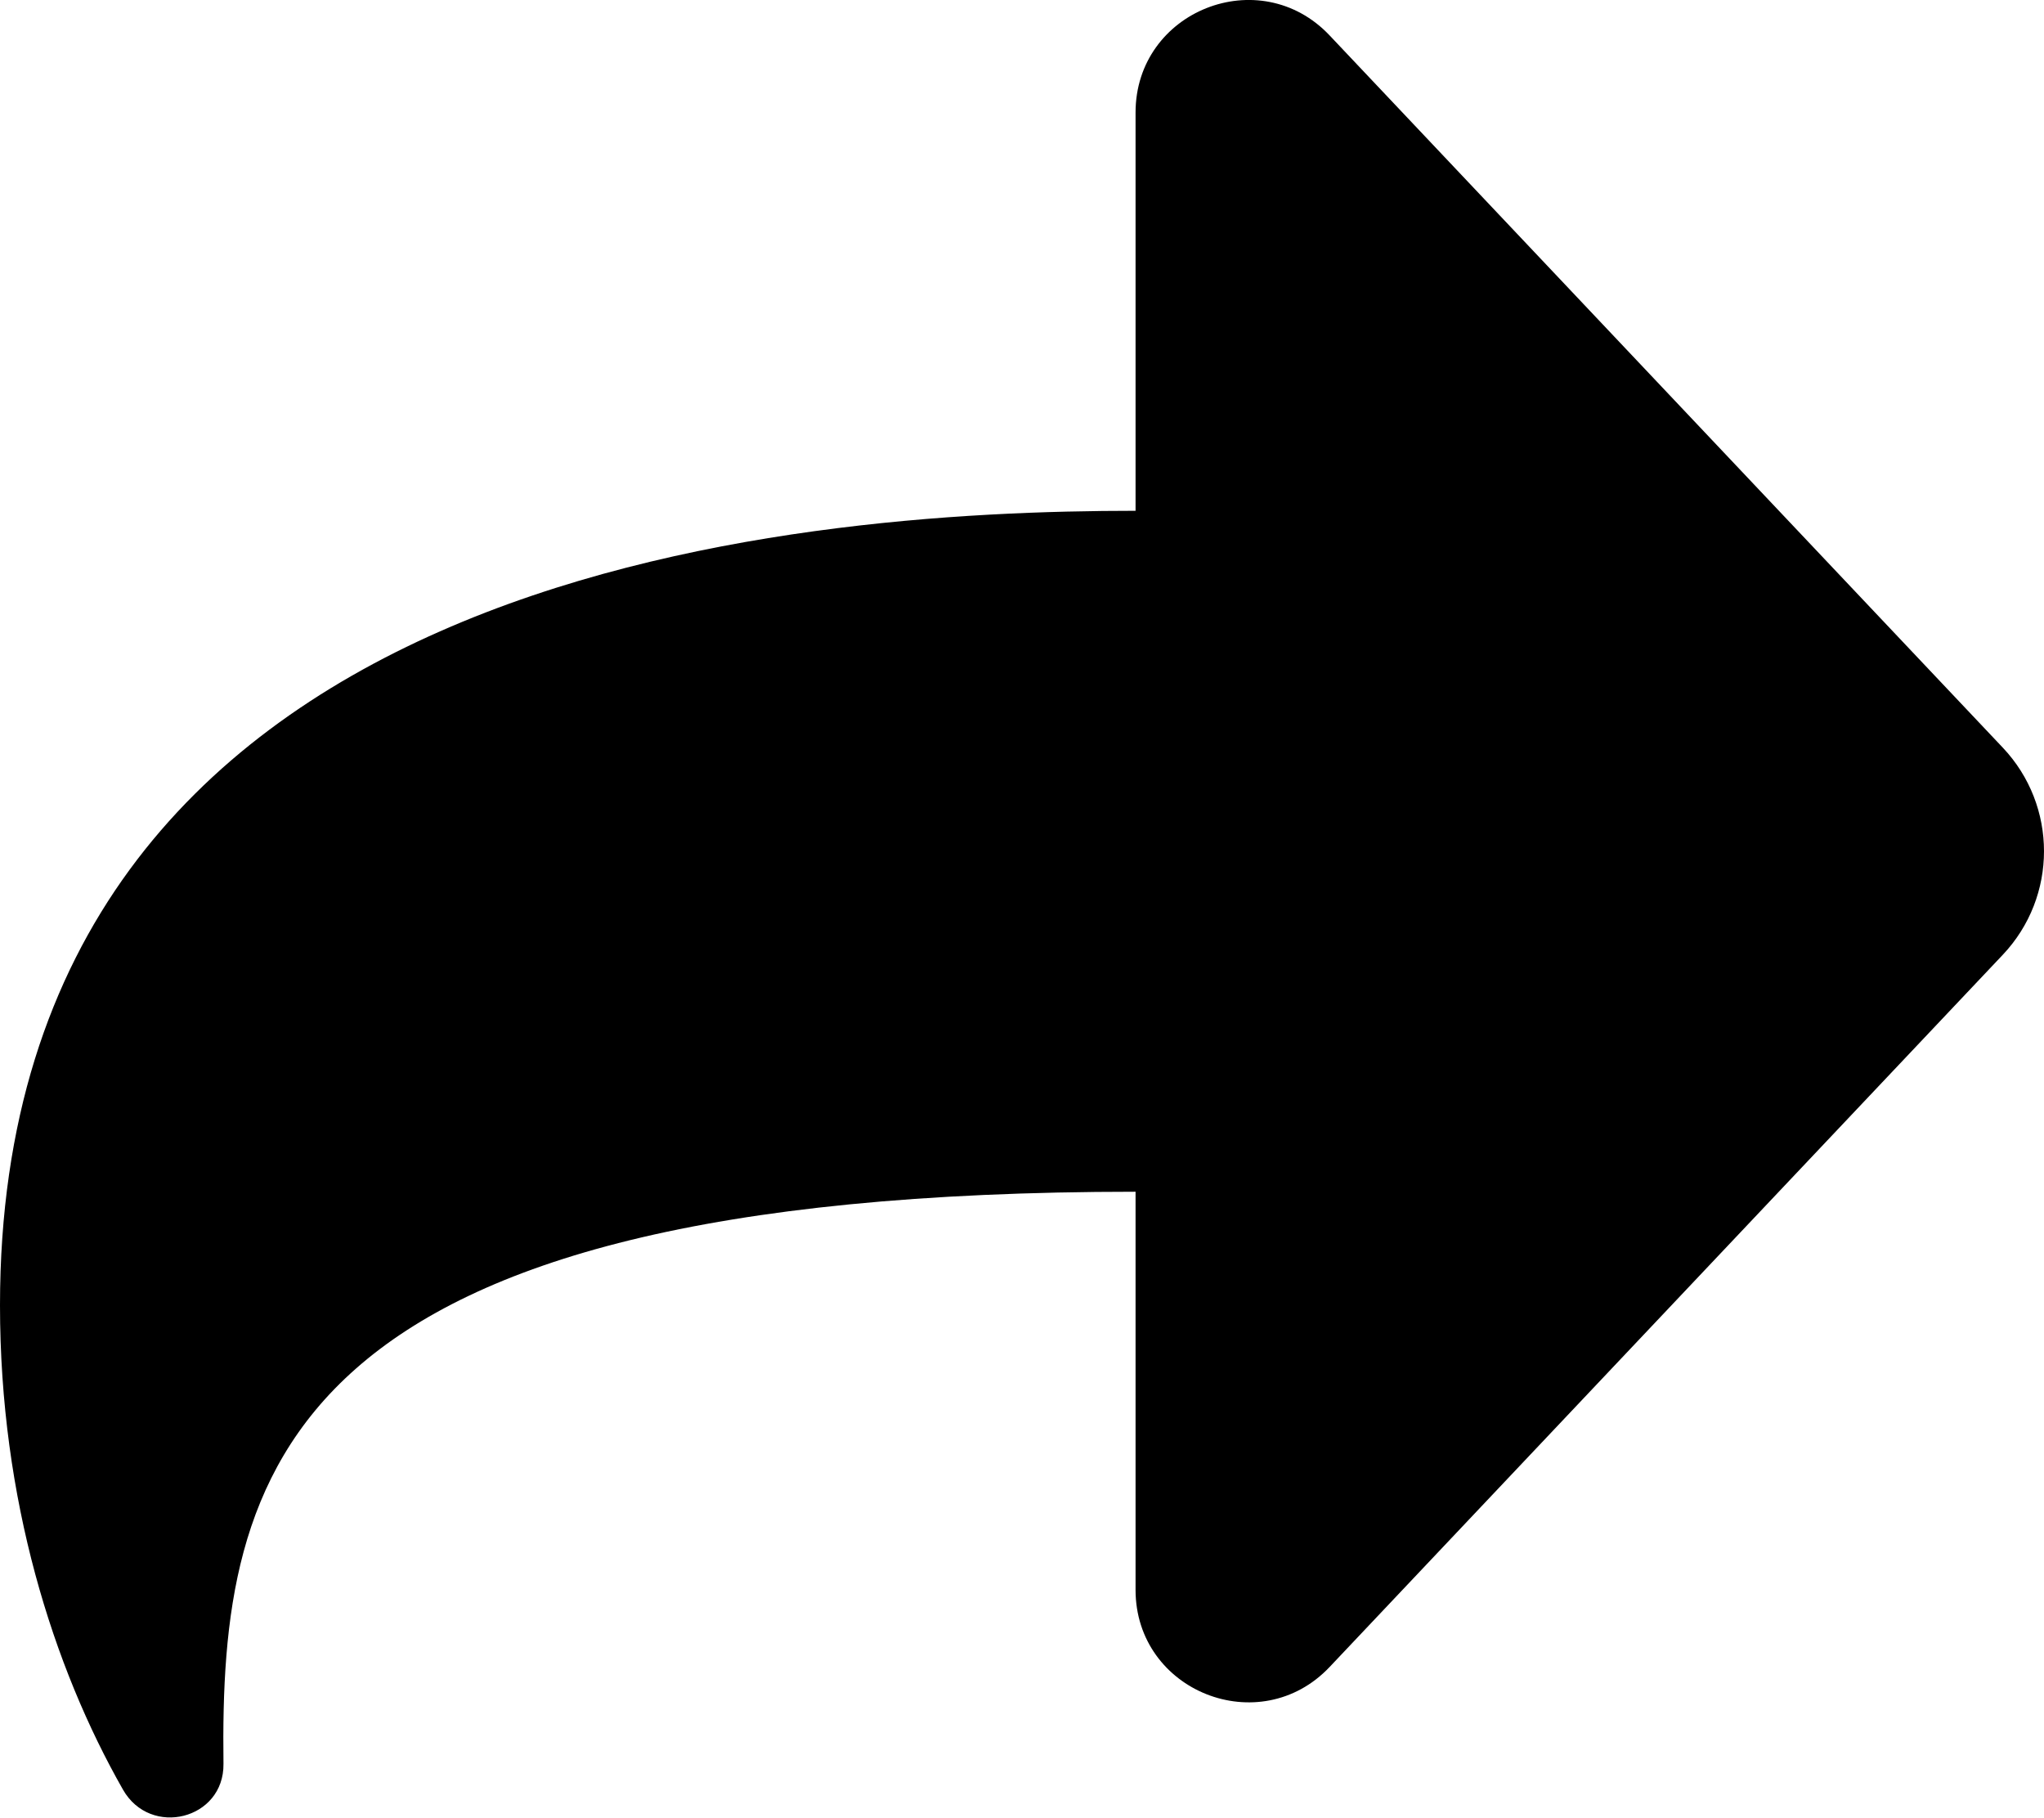
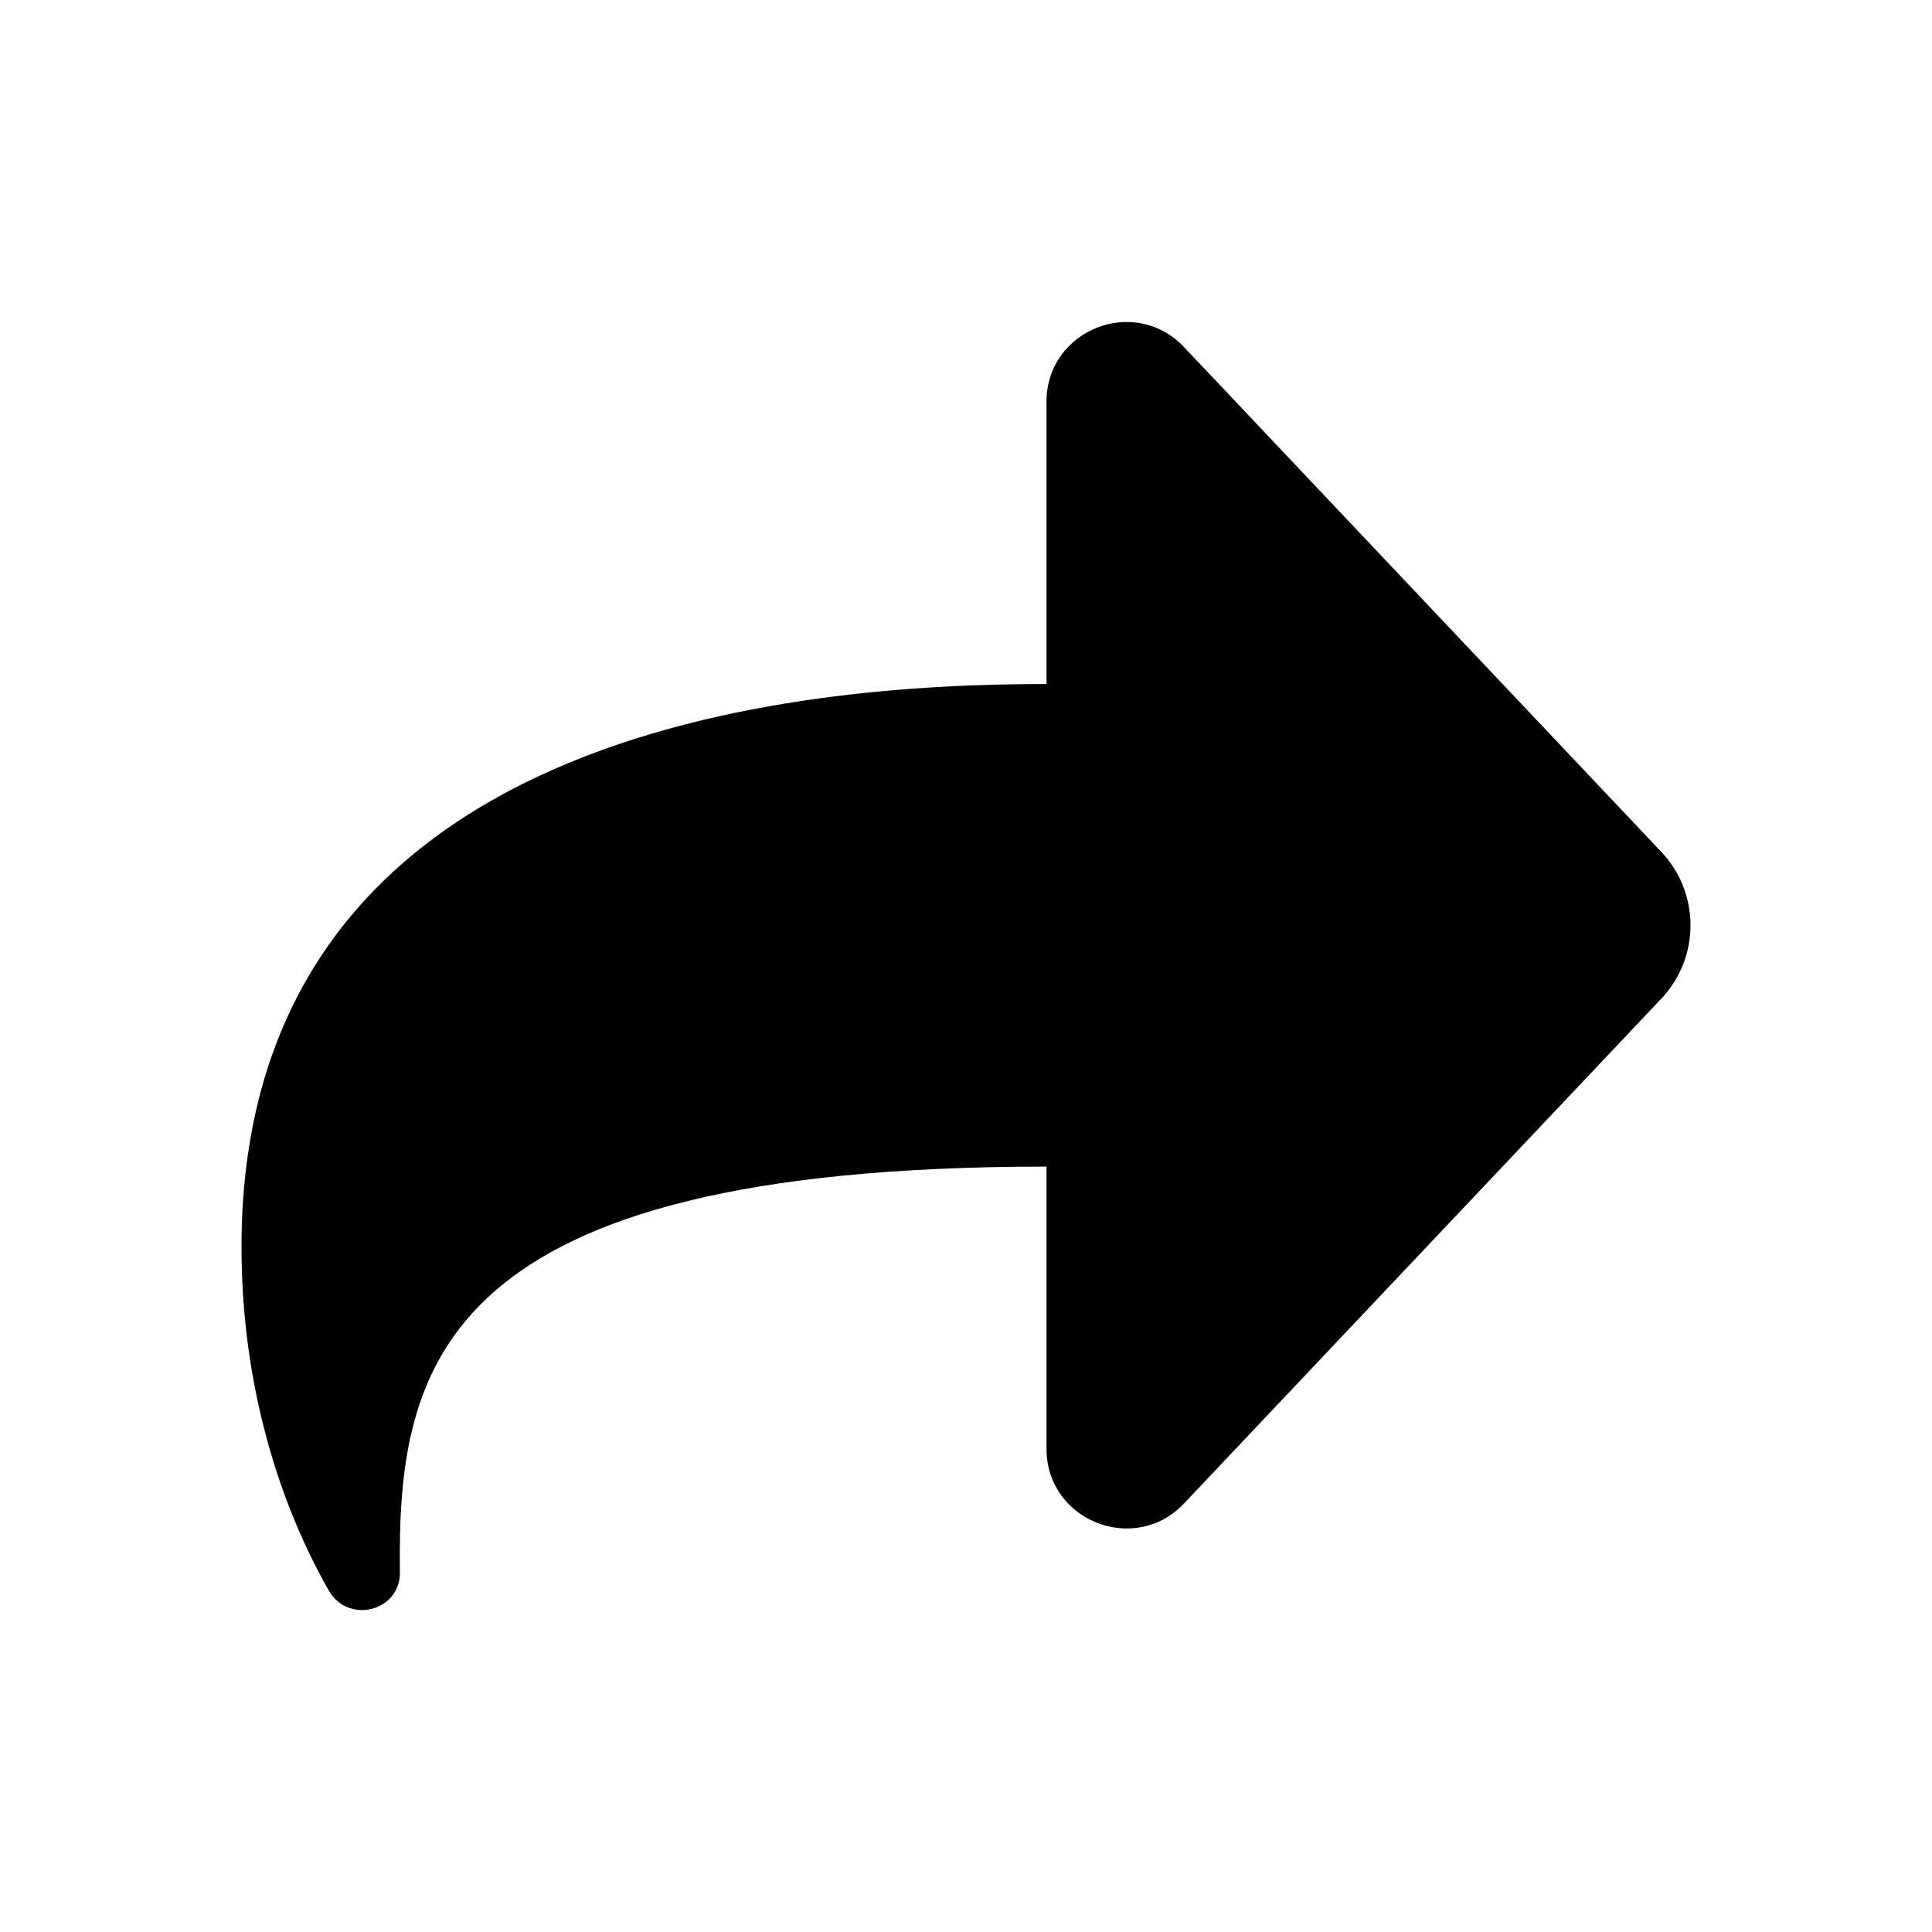
- <svg xmlns="http://www.w3.org/2000/svg" width="18" height="16" viewBox="0 0 18 16" fill="none">
-   <path d="M10 0.991C10 0.096 11.094 -0.339 11.709 0.312L17.637 6.582C18.121 7.094 18.121 7.894 17.637 8.406L11.709 14.676C11.094 15.326 10 14.891 10 13.997V10.492C2.437 10.492 1.936 12.962 1.968 15.529C1.974 16.019 1.325 16.181 1.083 15.756C0.467 14.675 0 13.2 0 11.491C0 4.996 7 4.497 10 4.497V0.991Z" fill="currentColor" />
+ <svg xmlns="http://www.w3.org/2000/svg" width="24" height="24" viewBox="0 0 24 24" fill="none">
+   <path d="M13 4.991C13 4.096 14.094 3.661 14.709 4.312L20.637 10.582C21.121 11.094 21.121 11.894 20.637 12.406L14.709 18.676C14.094 19.326 13 18.891 13 17.997V14.492C5.437 14.492 4.936 16.962 4.968 19.529C4.974 20.019 4.325 20.181 4.083 19.756C3.467 18.675 3 17.2 3 15.491C3 8.996 10 8.497 13 8.497V4.991Z" fill="currentColor" />
</svg>
